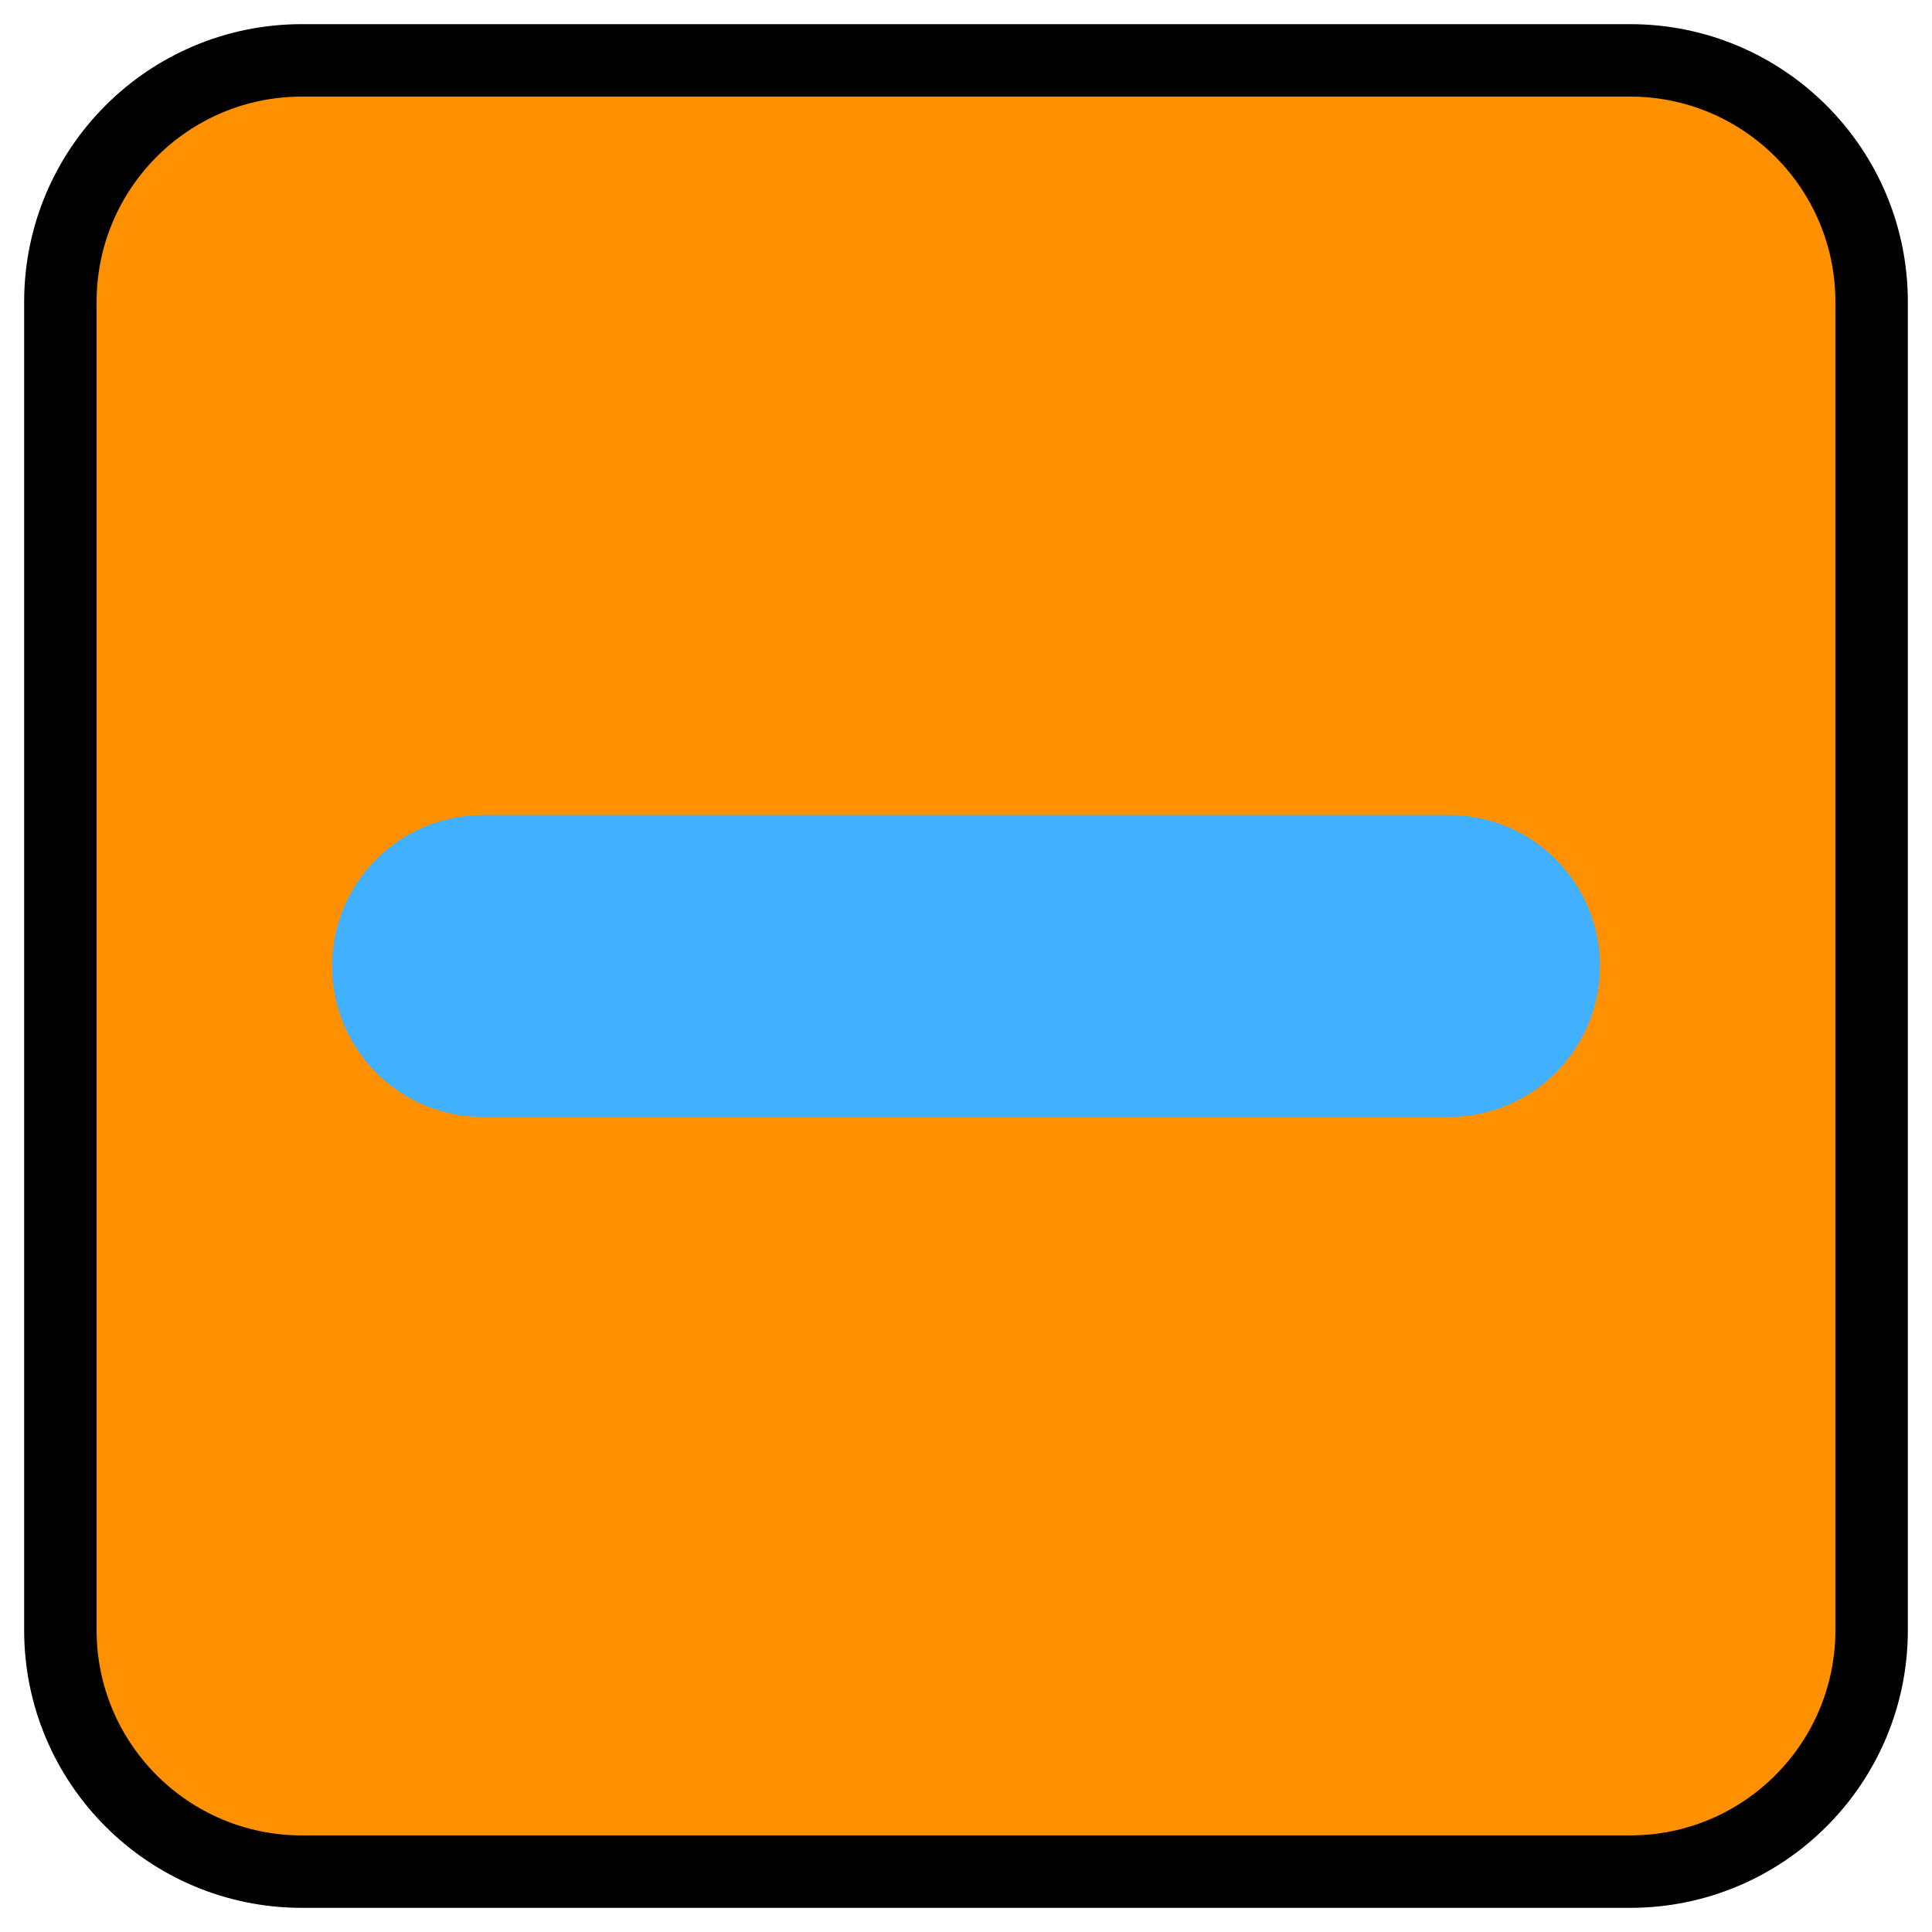
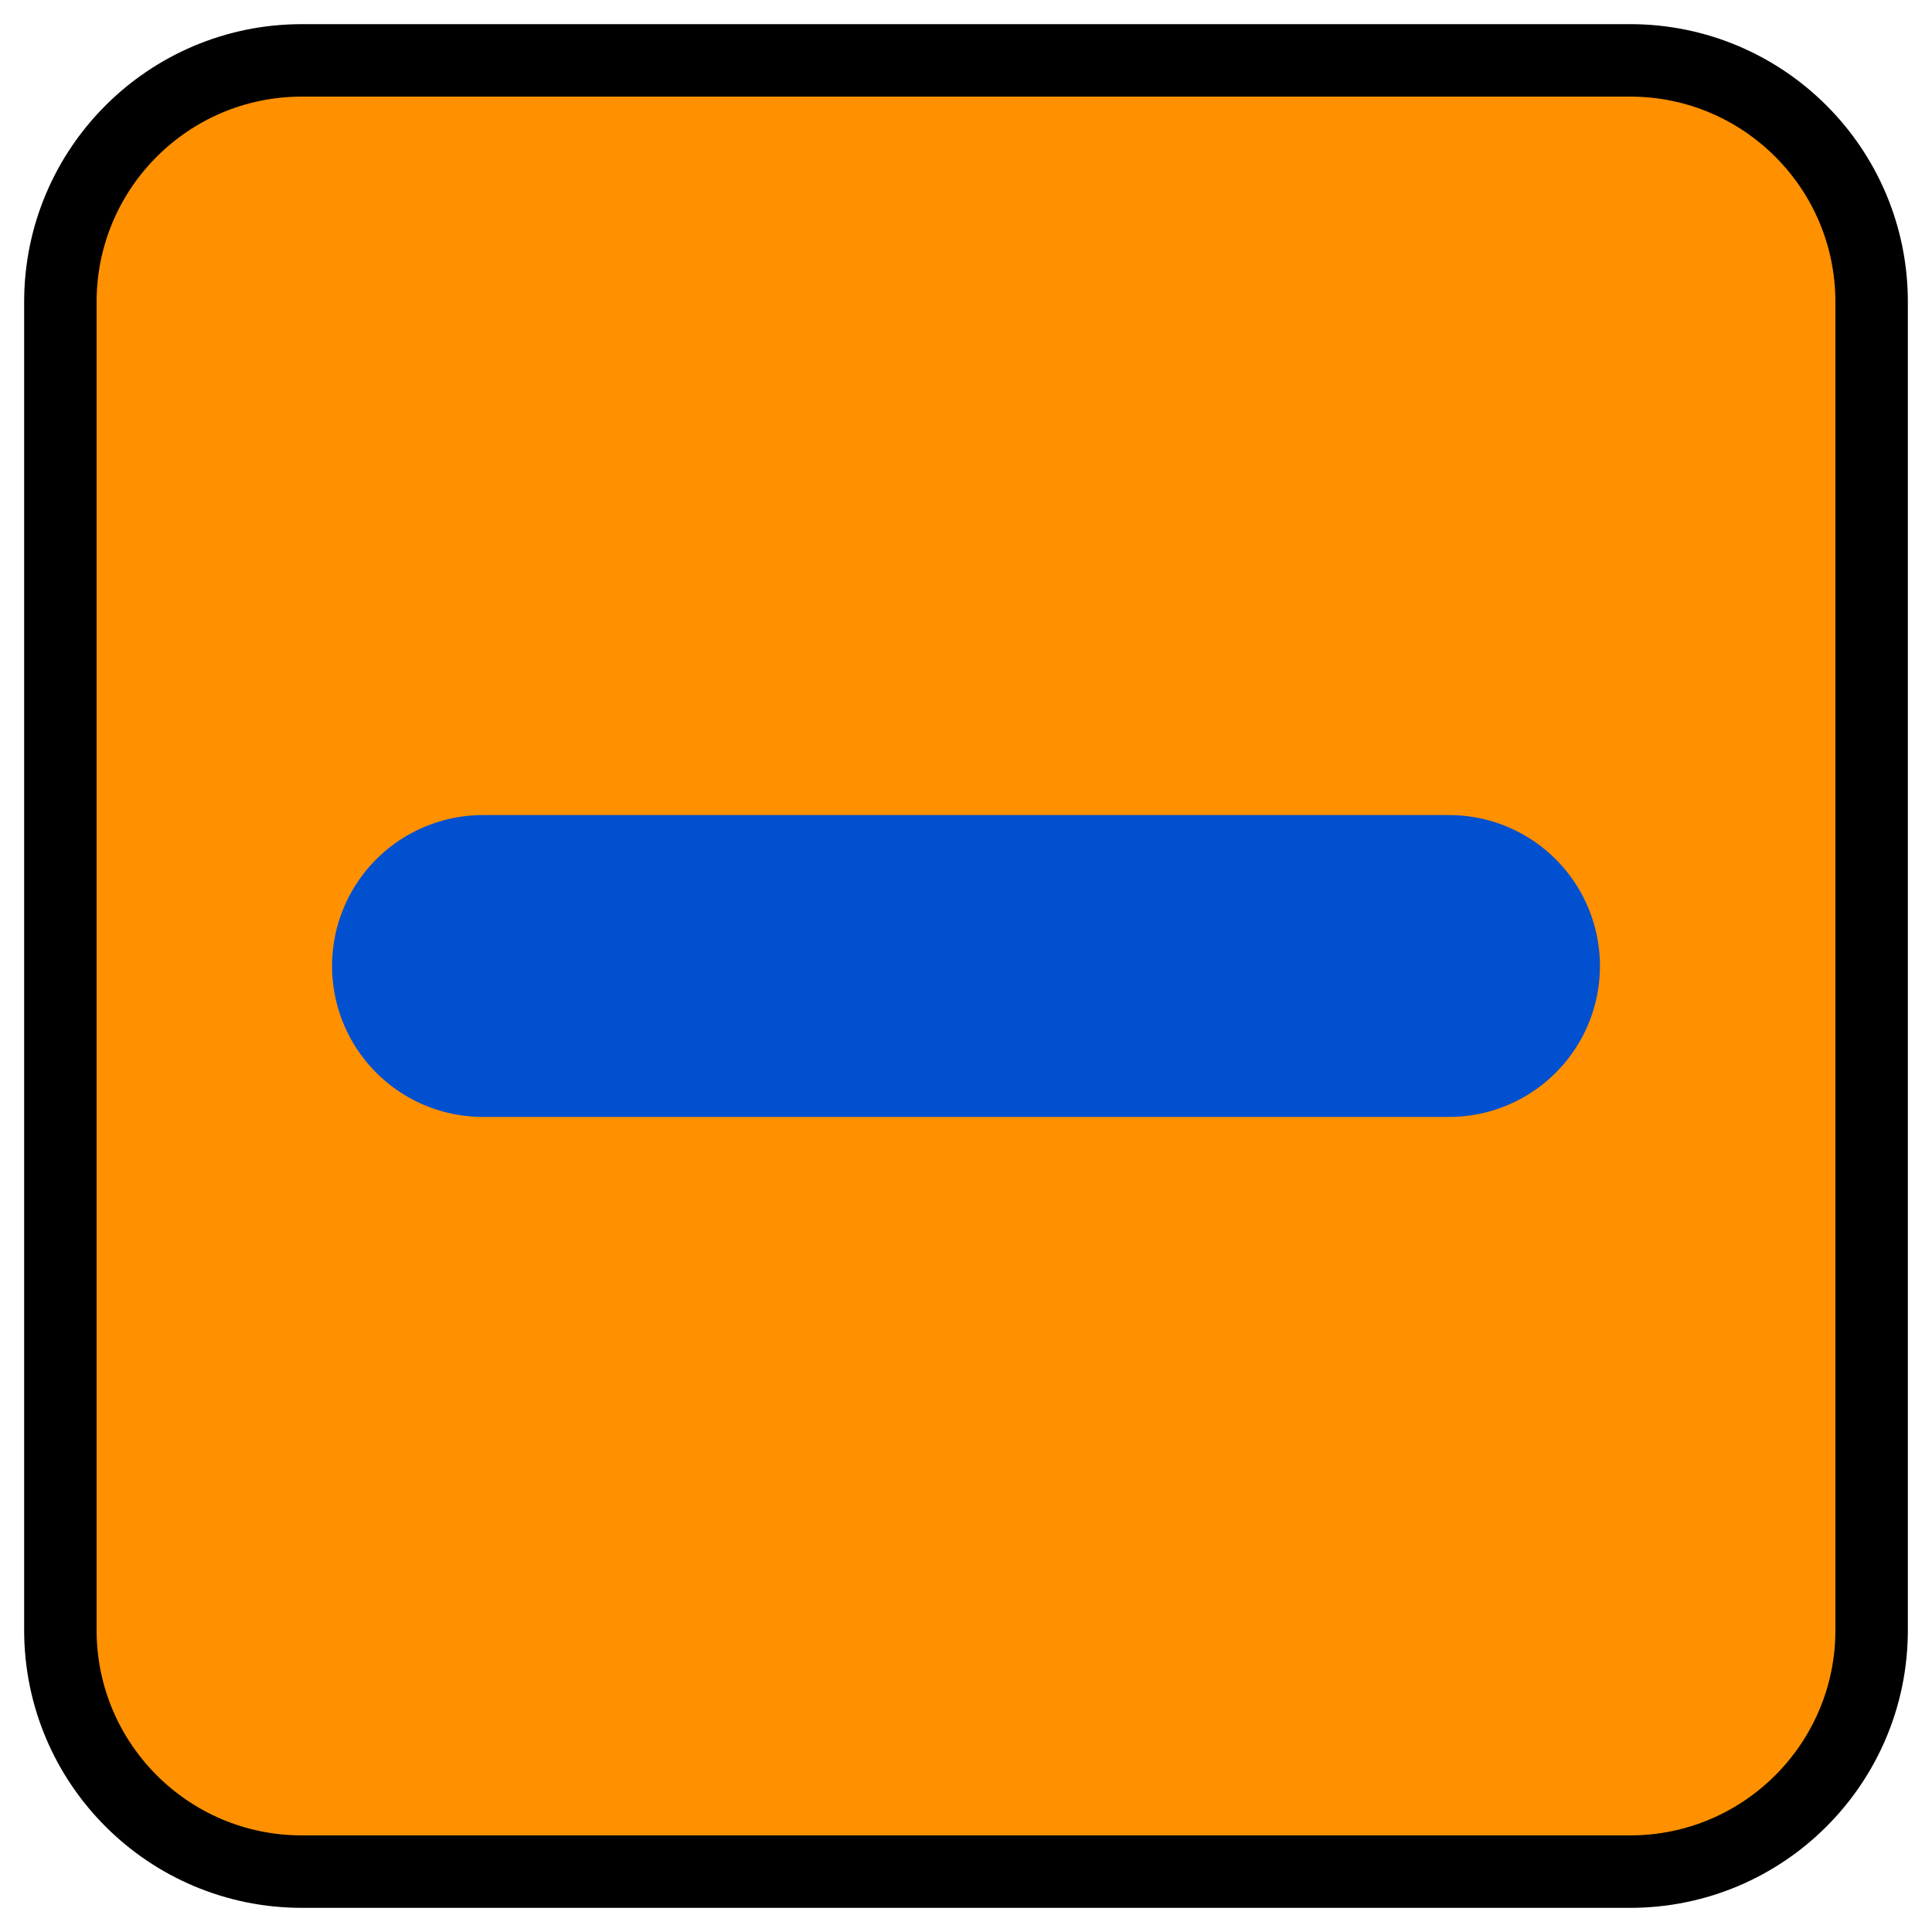
<svg xmlns="http://www.w3.org/2000/svg" width="160" height="160">
  <rect x="5" y="5" width="150" height="150" rx="20" stroke="#000000" fill="#ff9000" stroke-width="6" />
-   <path d="M 40 80 H 120" stroke="#40B0FF" stroke-width="25" stroke-linecap="round" />
+   <path d="M 40 80 H 120" stroke="#0050D0" stroke-width="25" stroke-linecap="round" />
</svg>
